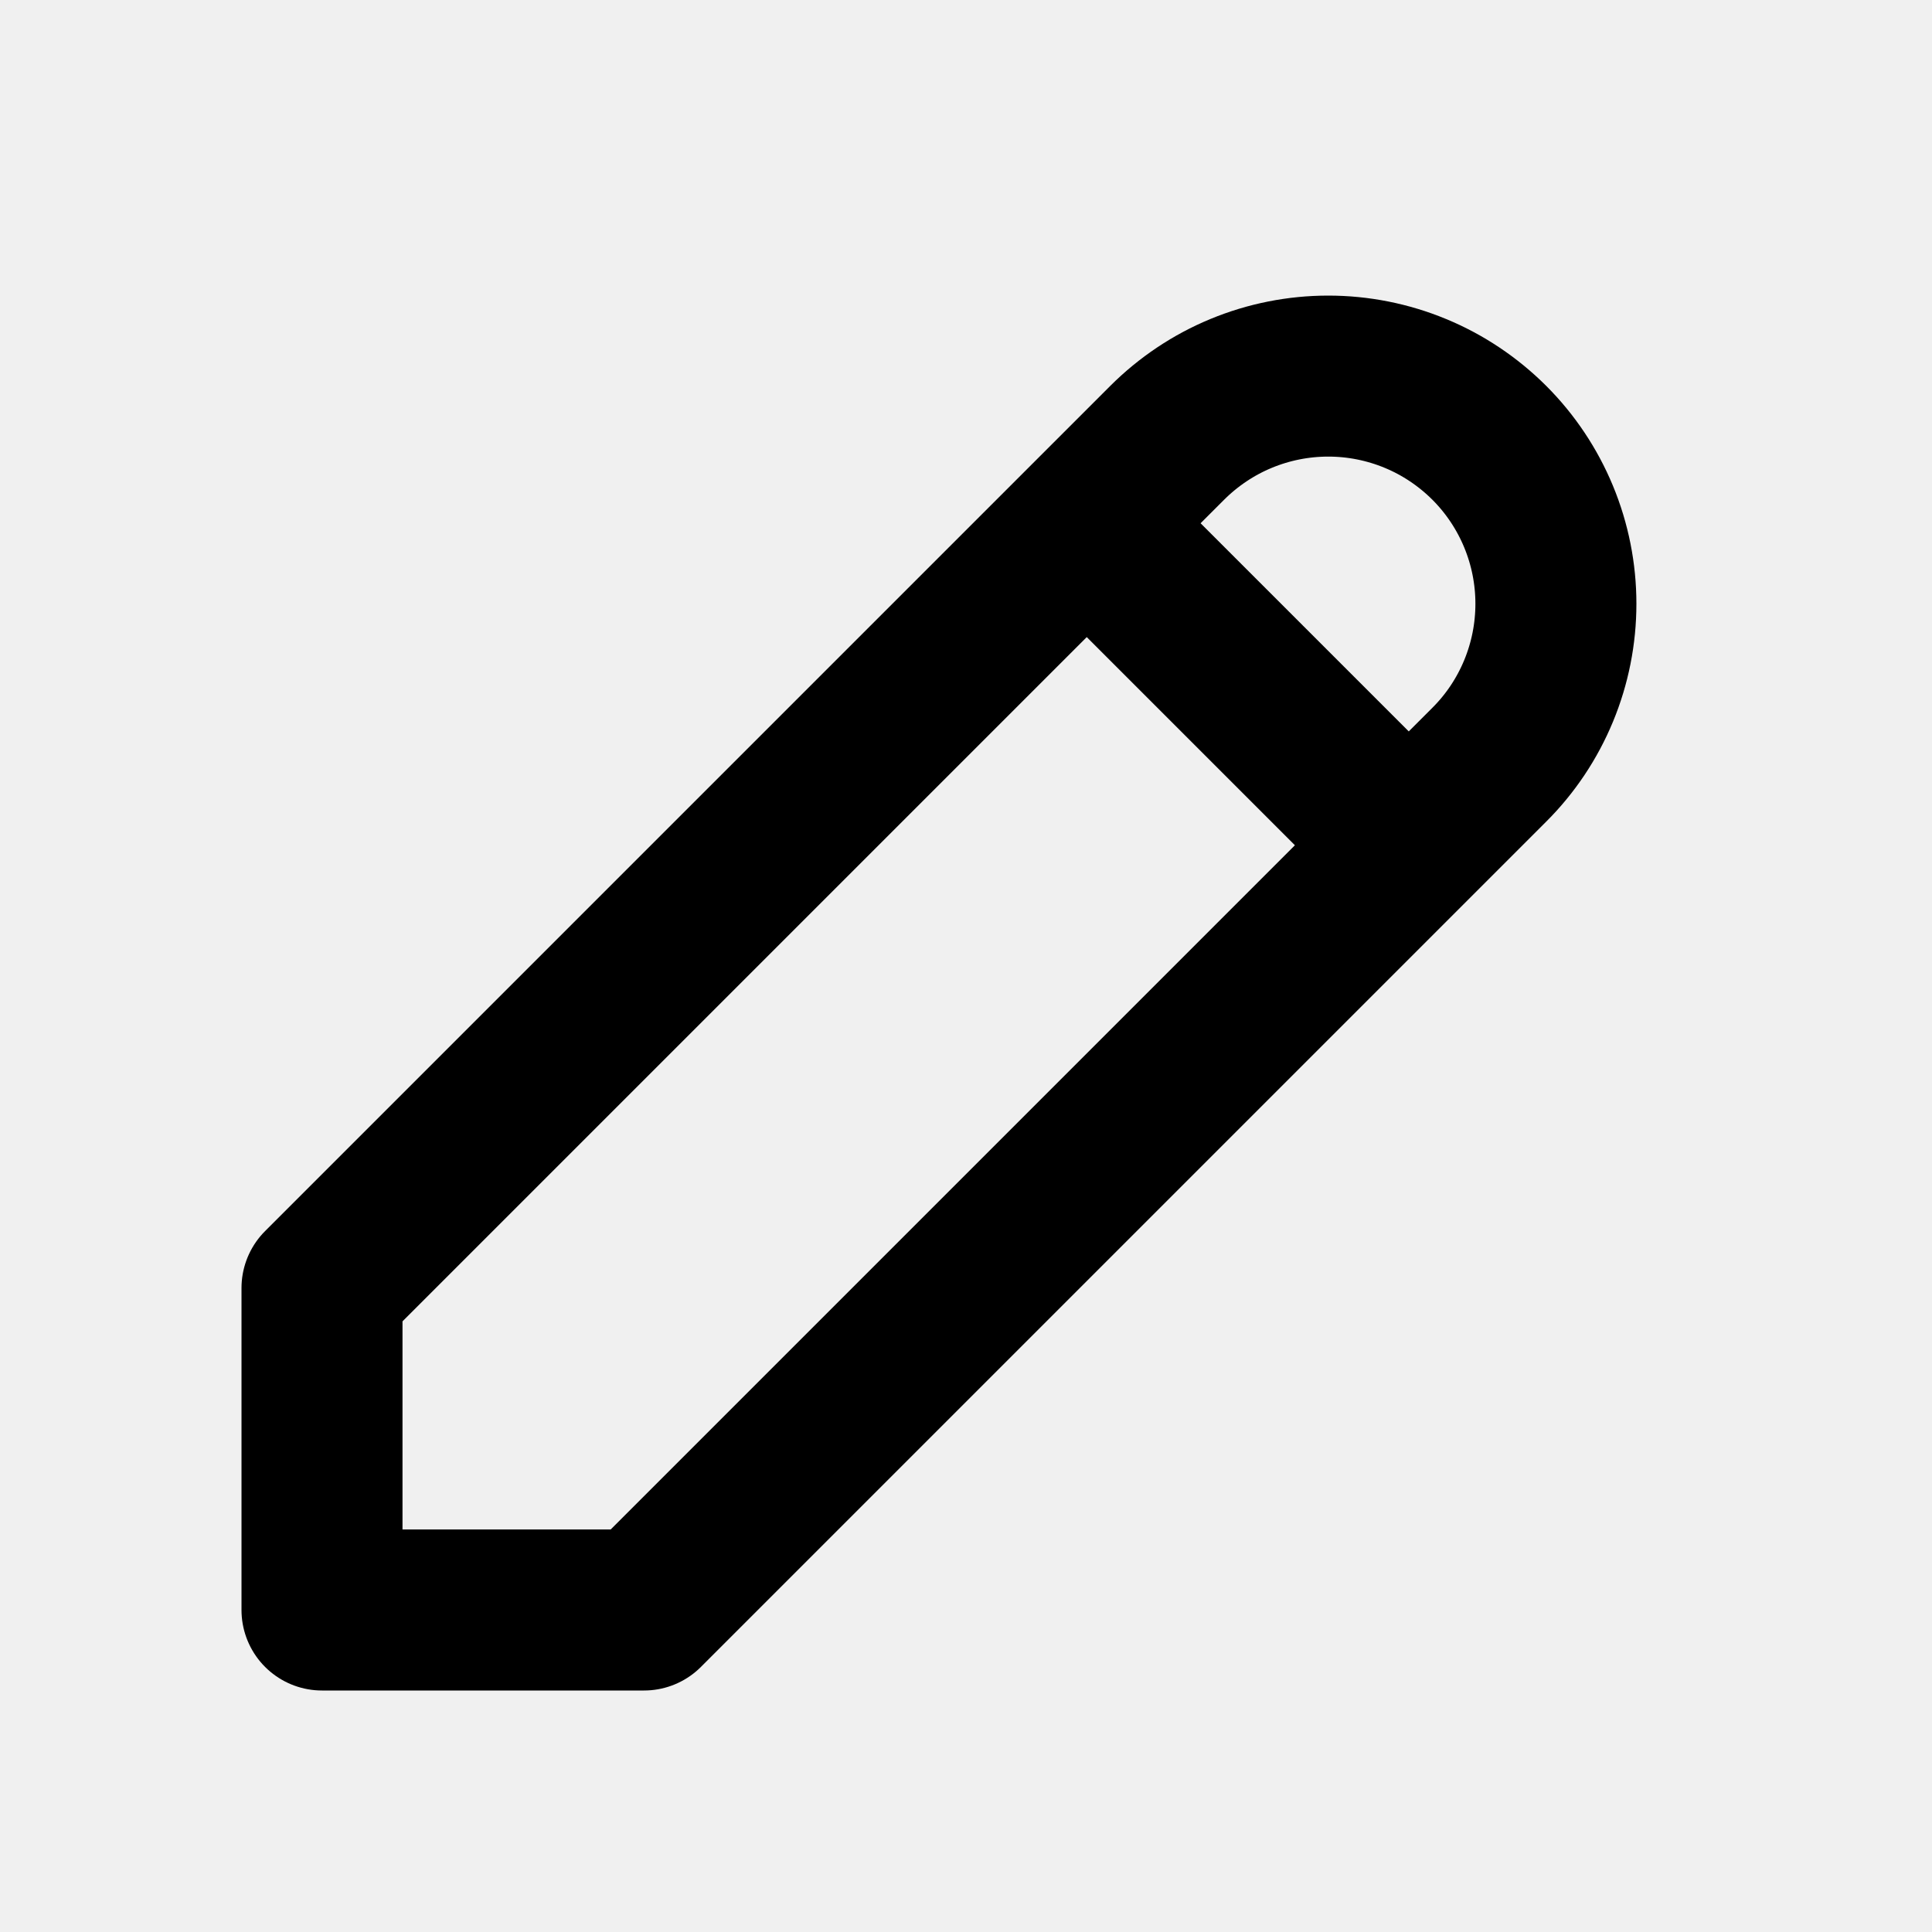
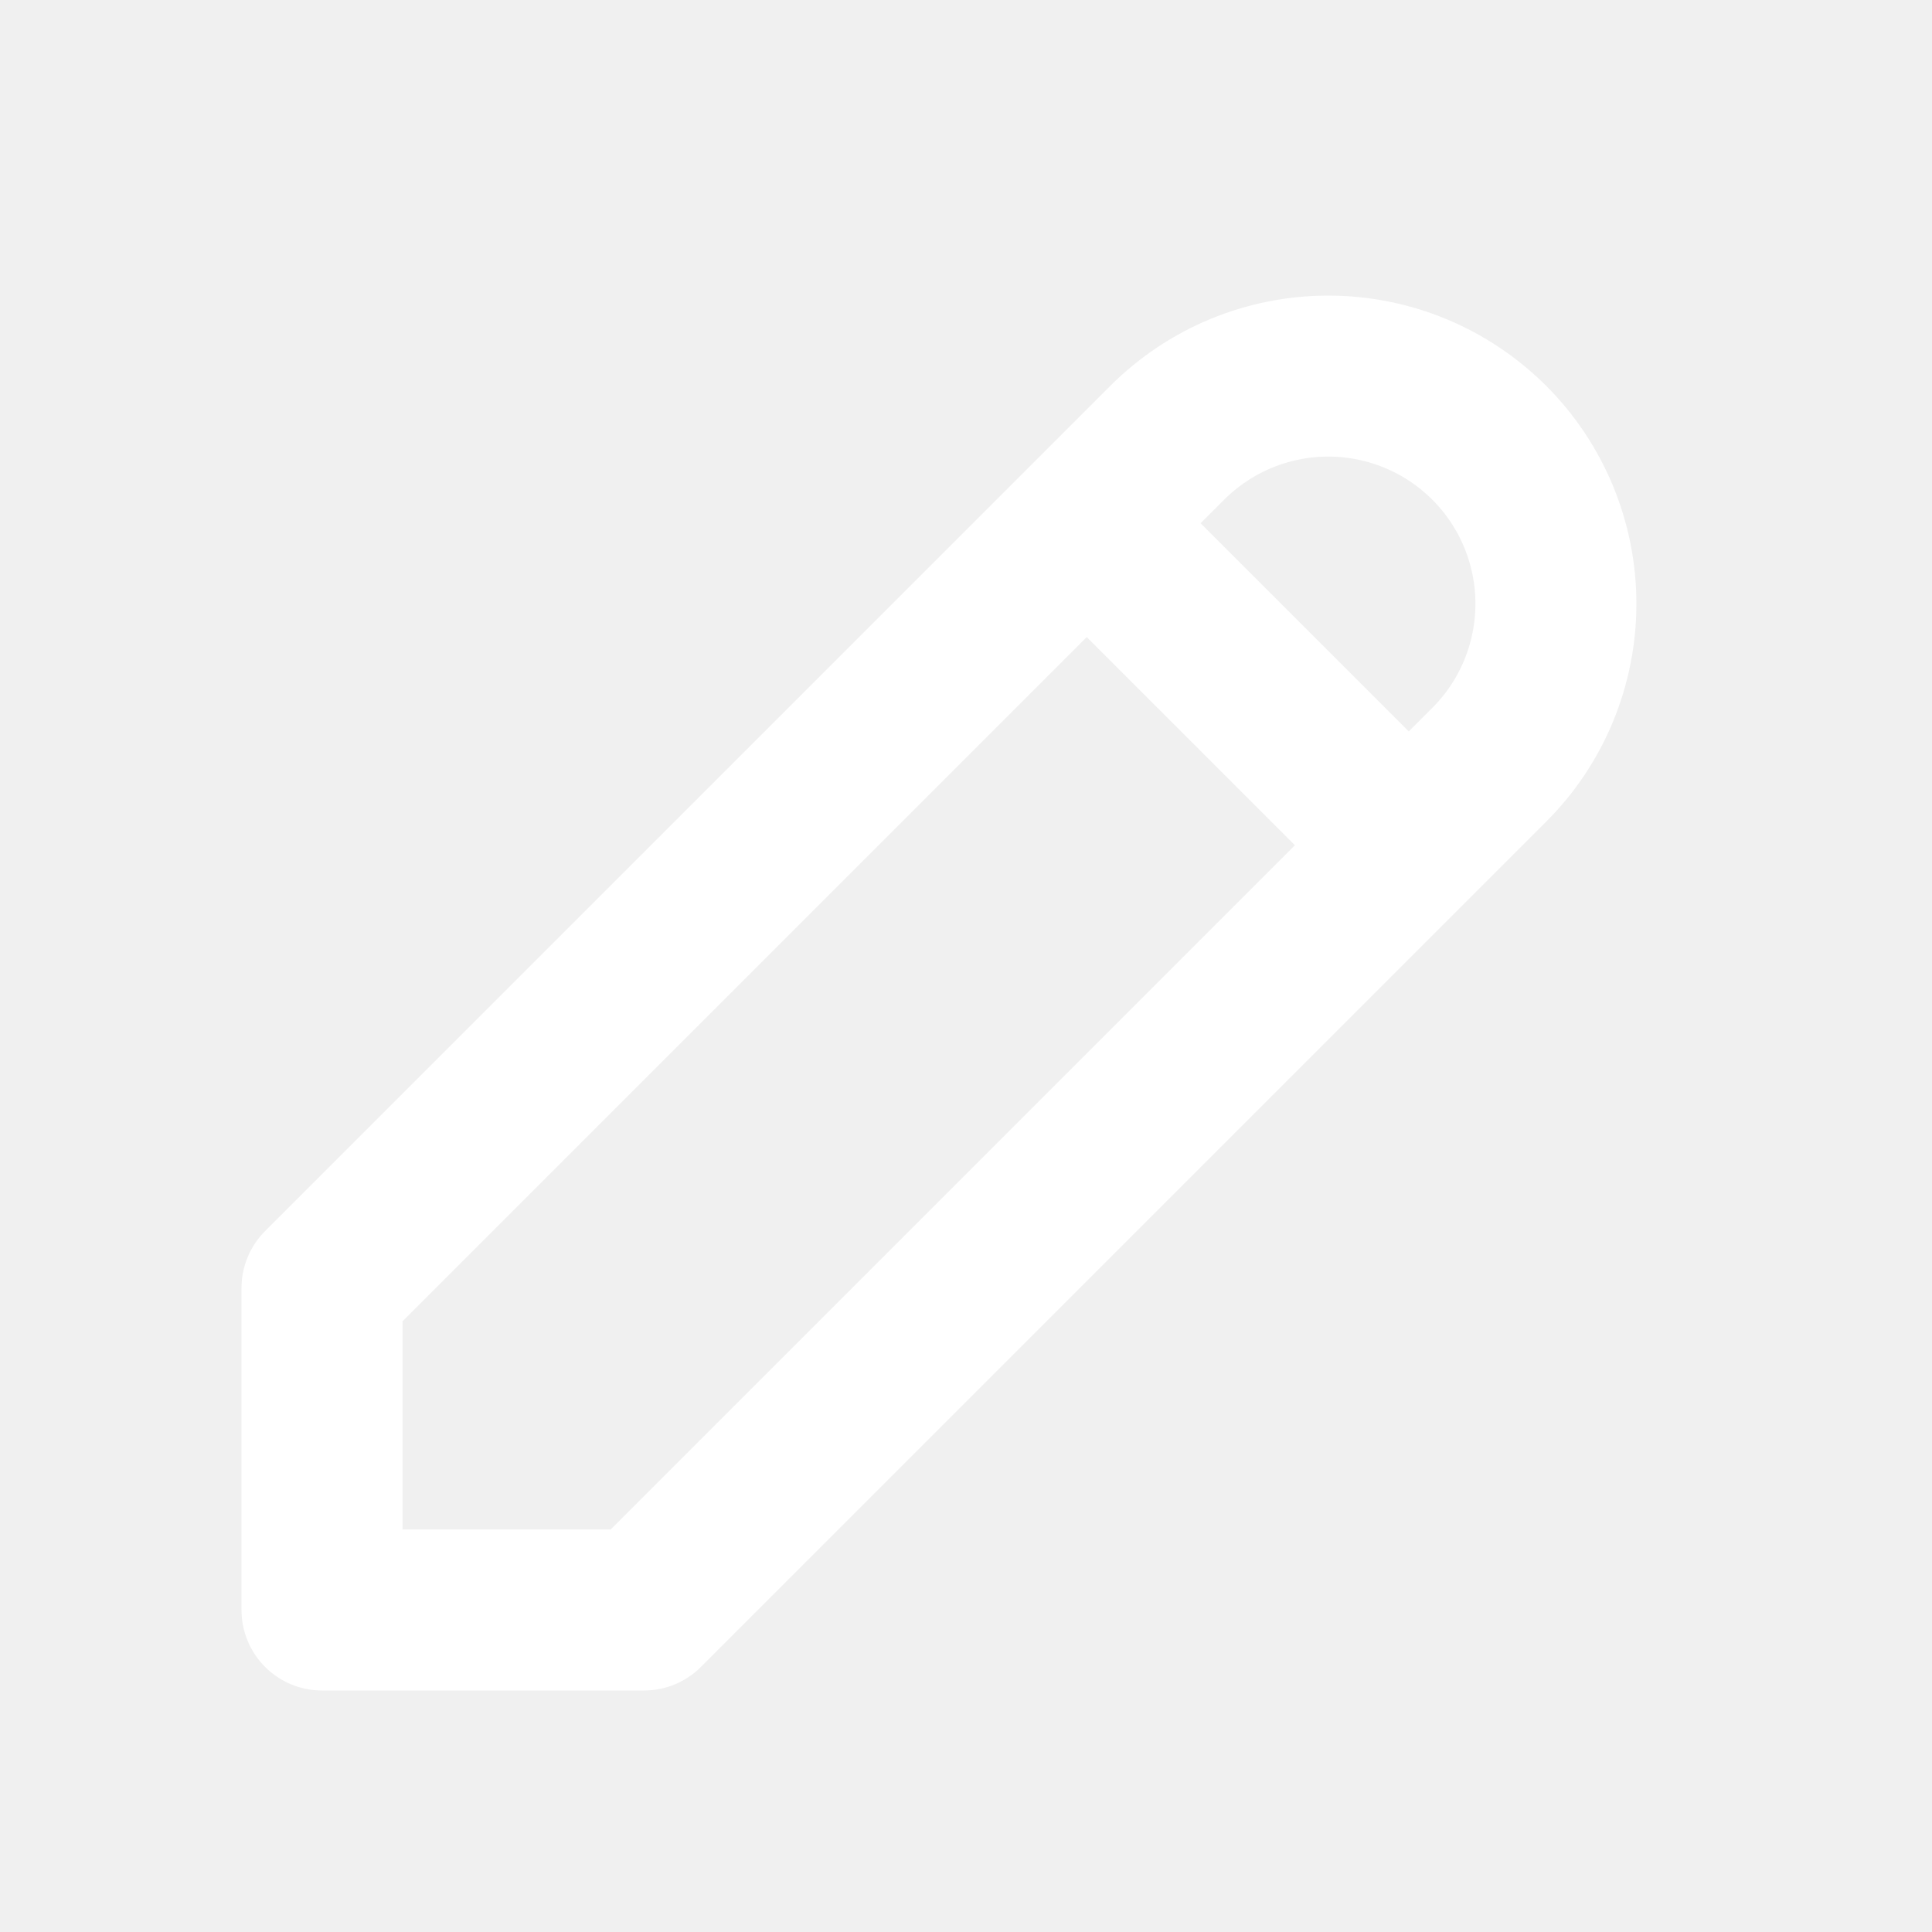
<svg xmlns="http://www.w3.org/2000/svg" width="24" height="24" viewBox="0 0 24 24" fill="none">
-   <path d="M13.5 6.5L17.5 10.5M4 20H8L18.5 9.5C18.763 9.238 18.971 8.926 19.113 8.583C19.255 8.24 19.328 7.872 19.328 7.5C19.328 7.129 19.255 6.761 19.113 6.418C18.971 6.075 18.763 5.763 18.5 5.5C18.237 5.238 17.926 5.029 17.582 4.887C17.239 4.745 16.871 4.672 16.5 4.672C16.129 4.672 15.761 4.745 15.418 4.887C15.074 5.029 14.763 5.238 14.5 5.5L4 16V20Z" stroke="black" stroke-width="2" stroke-linecap="round" stroke-linejoin="round" />
+   <path d="M13.5 6.5L17.5 10.5M4 20H8L18.5 9.5C18.763 9.238 18.971 8.926 19.113 8.583C19.255 8.24 19.328 7.872 19.328 7.5C19.328 7.129 19.255 6.761 19.113 6.418C18.971 6.075 18.763 5.763 18.5 5.5C18.237 5.238 17.926 5.029 17.582 4.887C17.239 4.745 16.871 4.672 16.5 4.672C16.129 4.672 15.761 4.745 15.418 4.887C15.074 5.029 14.763 5.238 14.5 5.5L4 16V20Z" stroke="white" stroke-width="2" stroke-linecap="round" stroke-linejoin="round" />
</svg>
